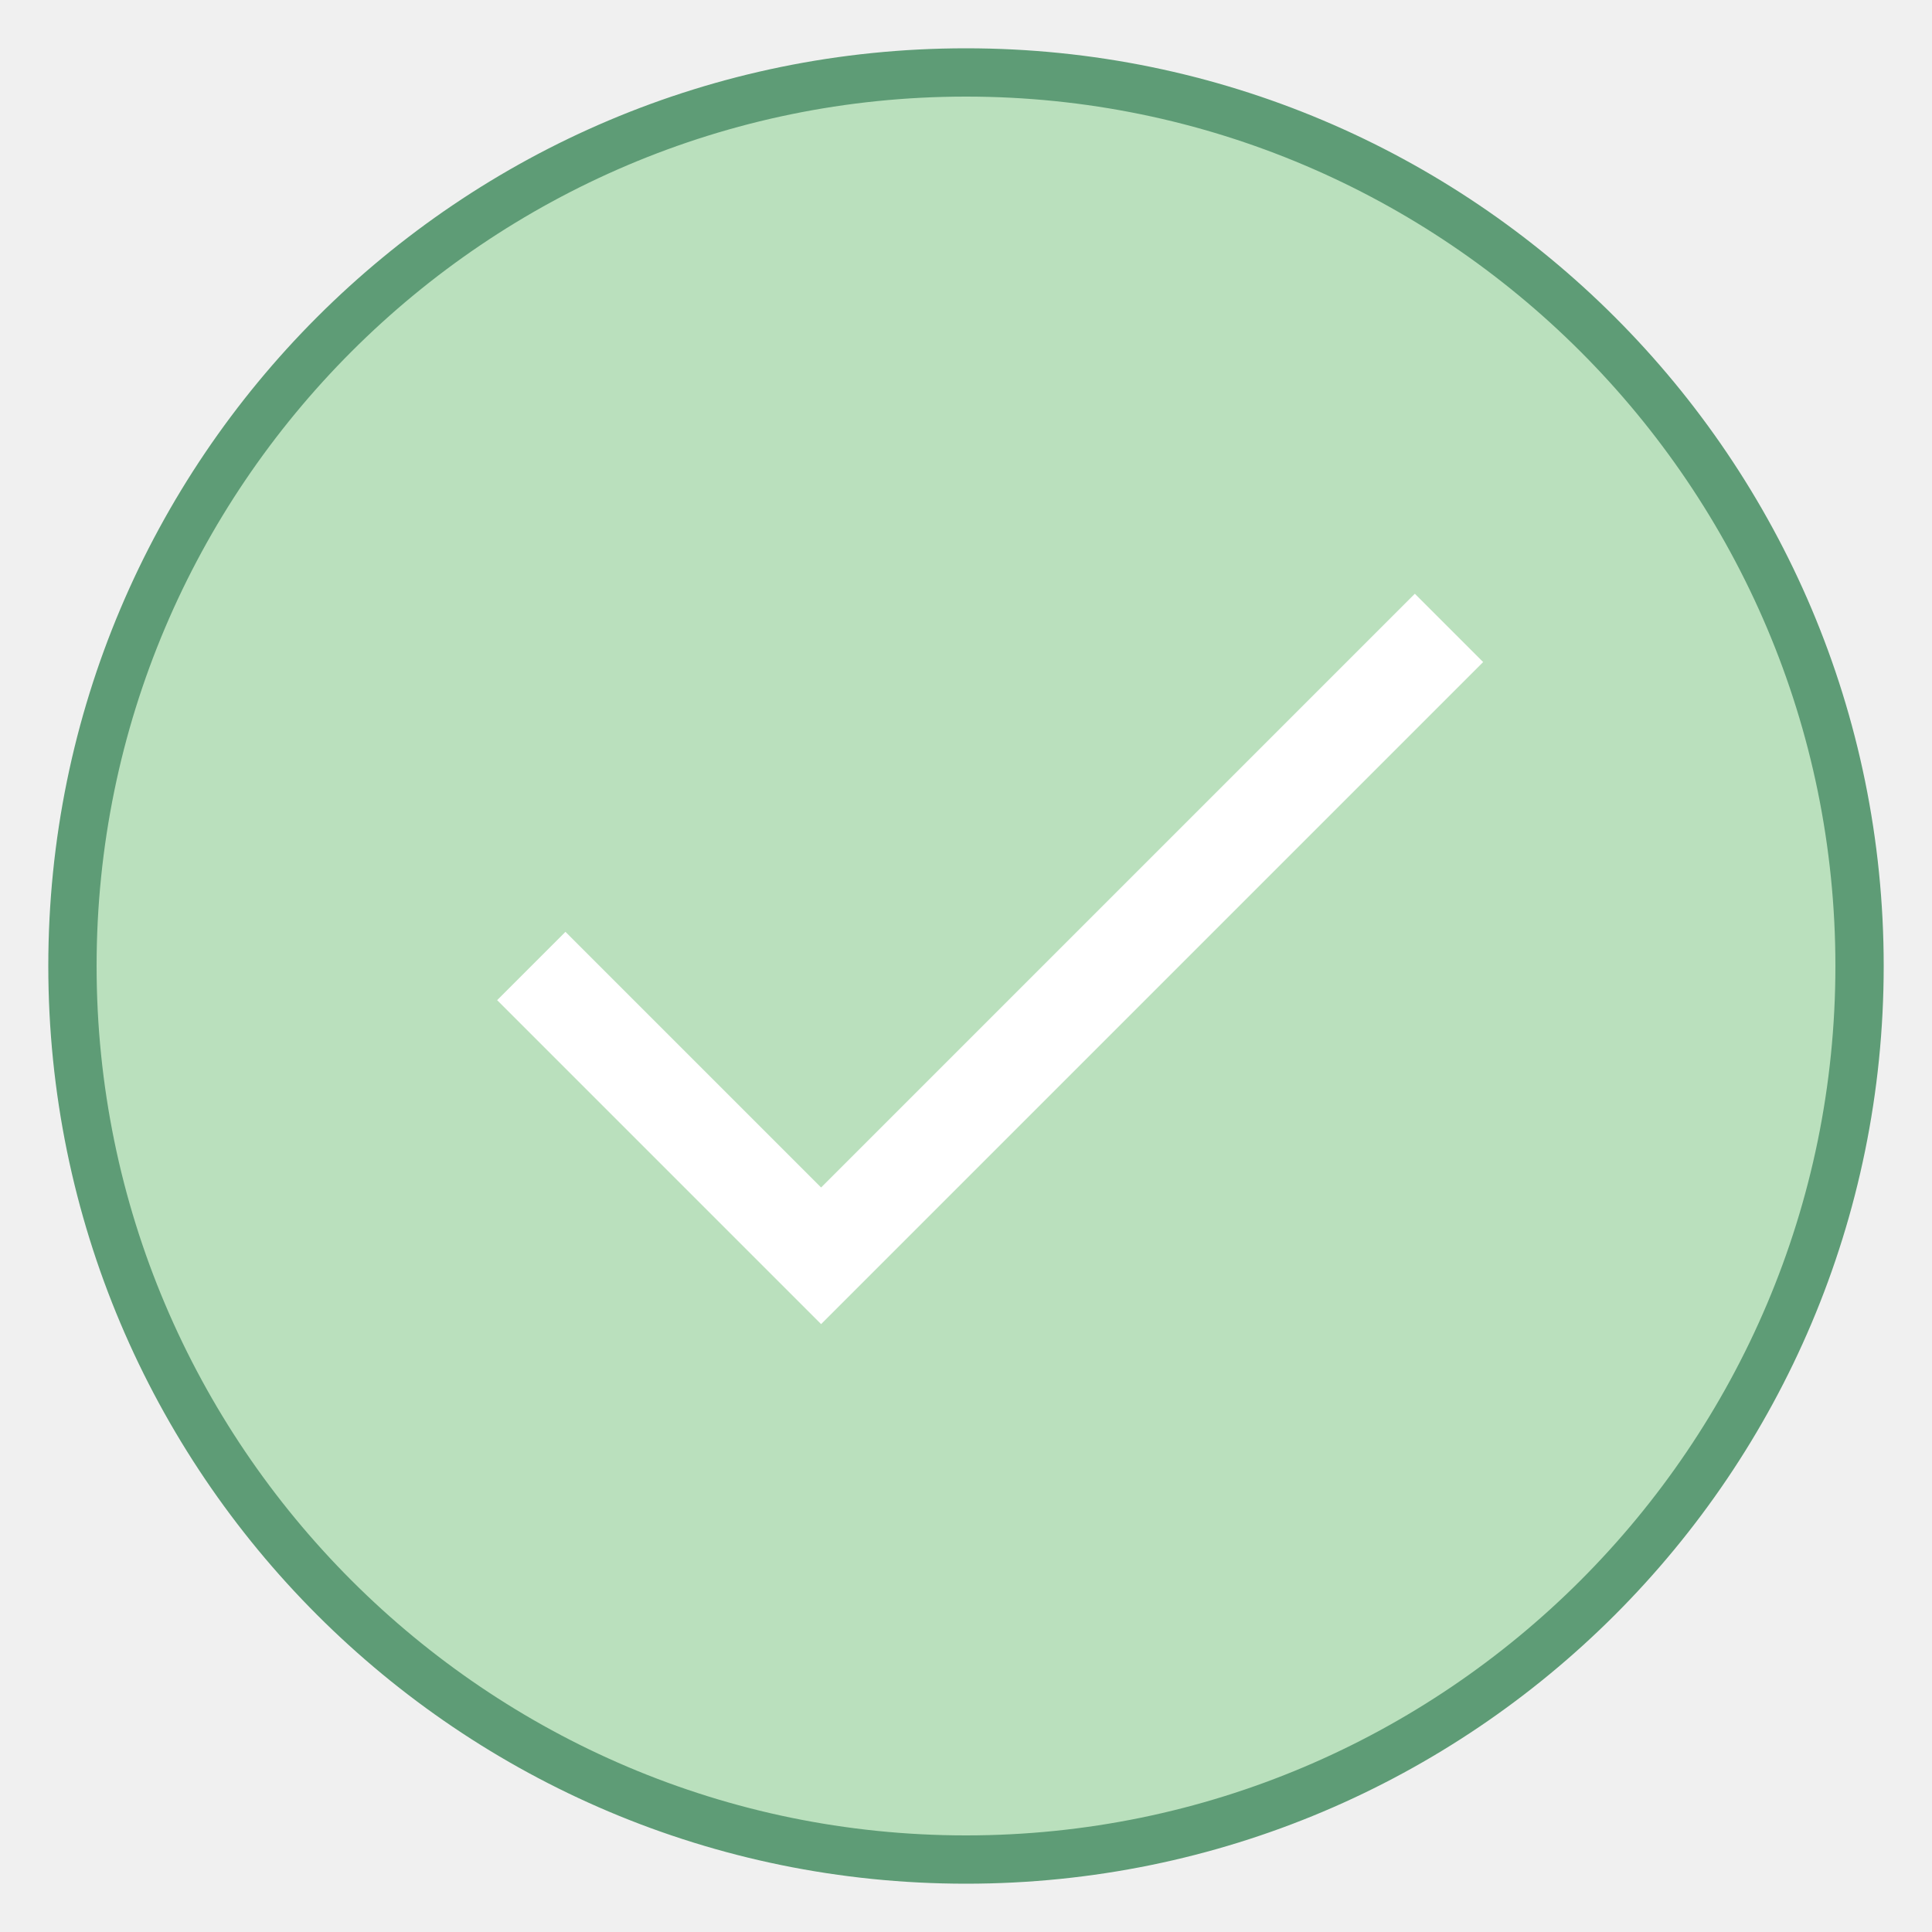
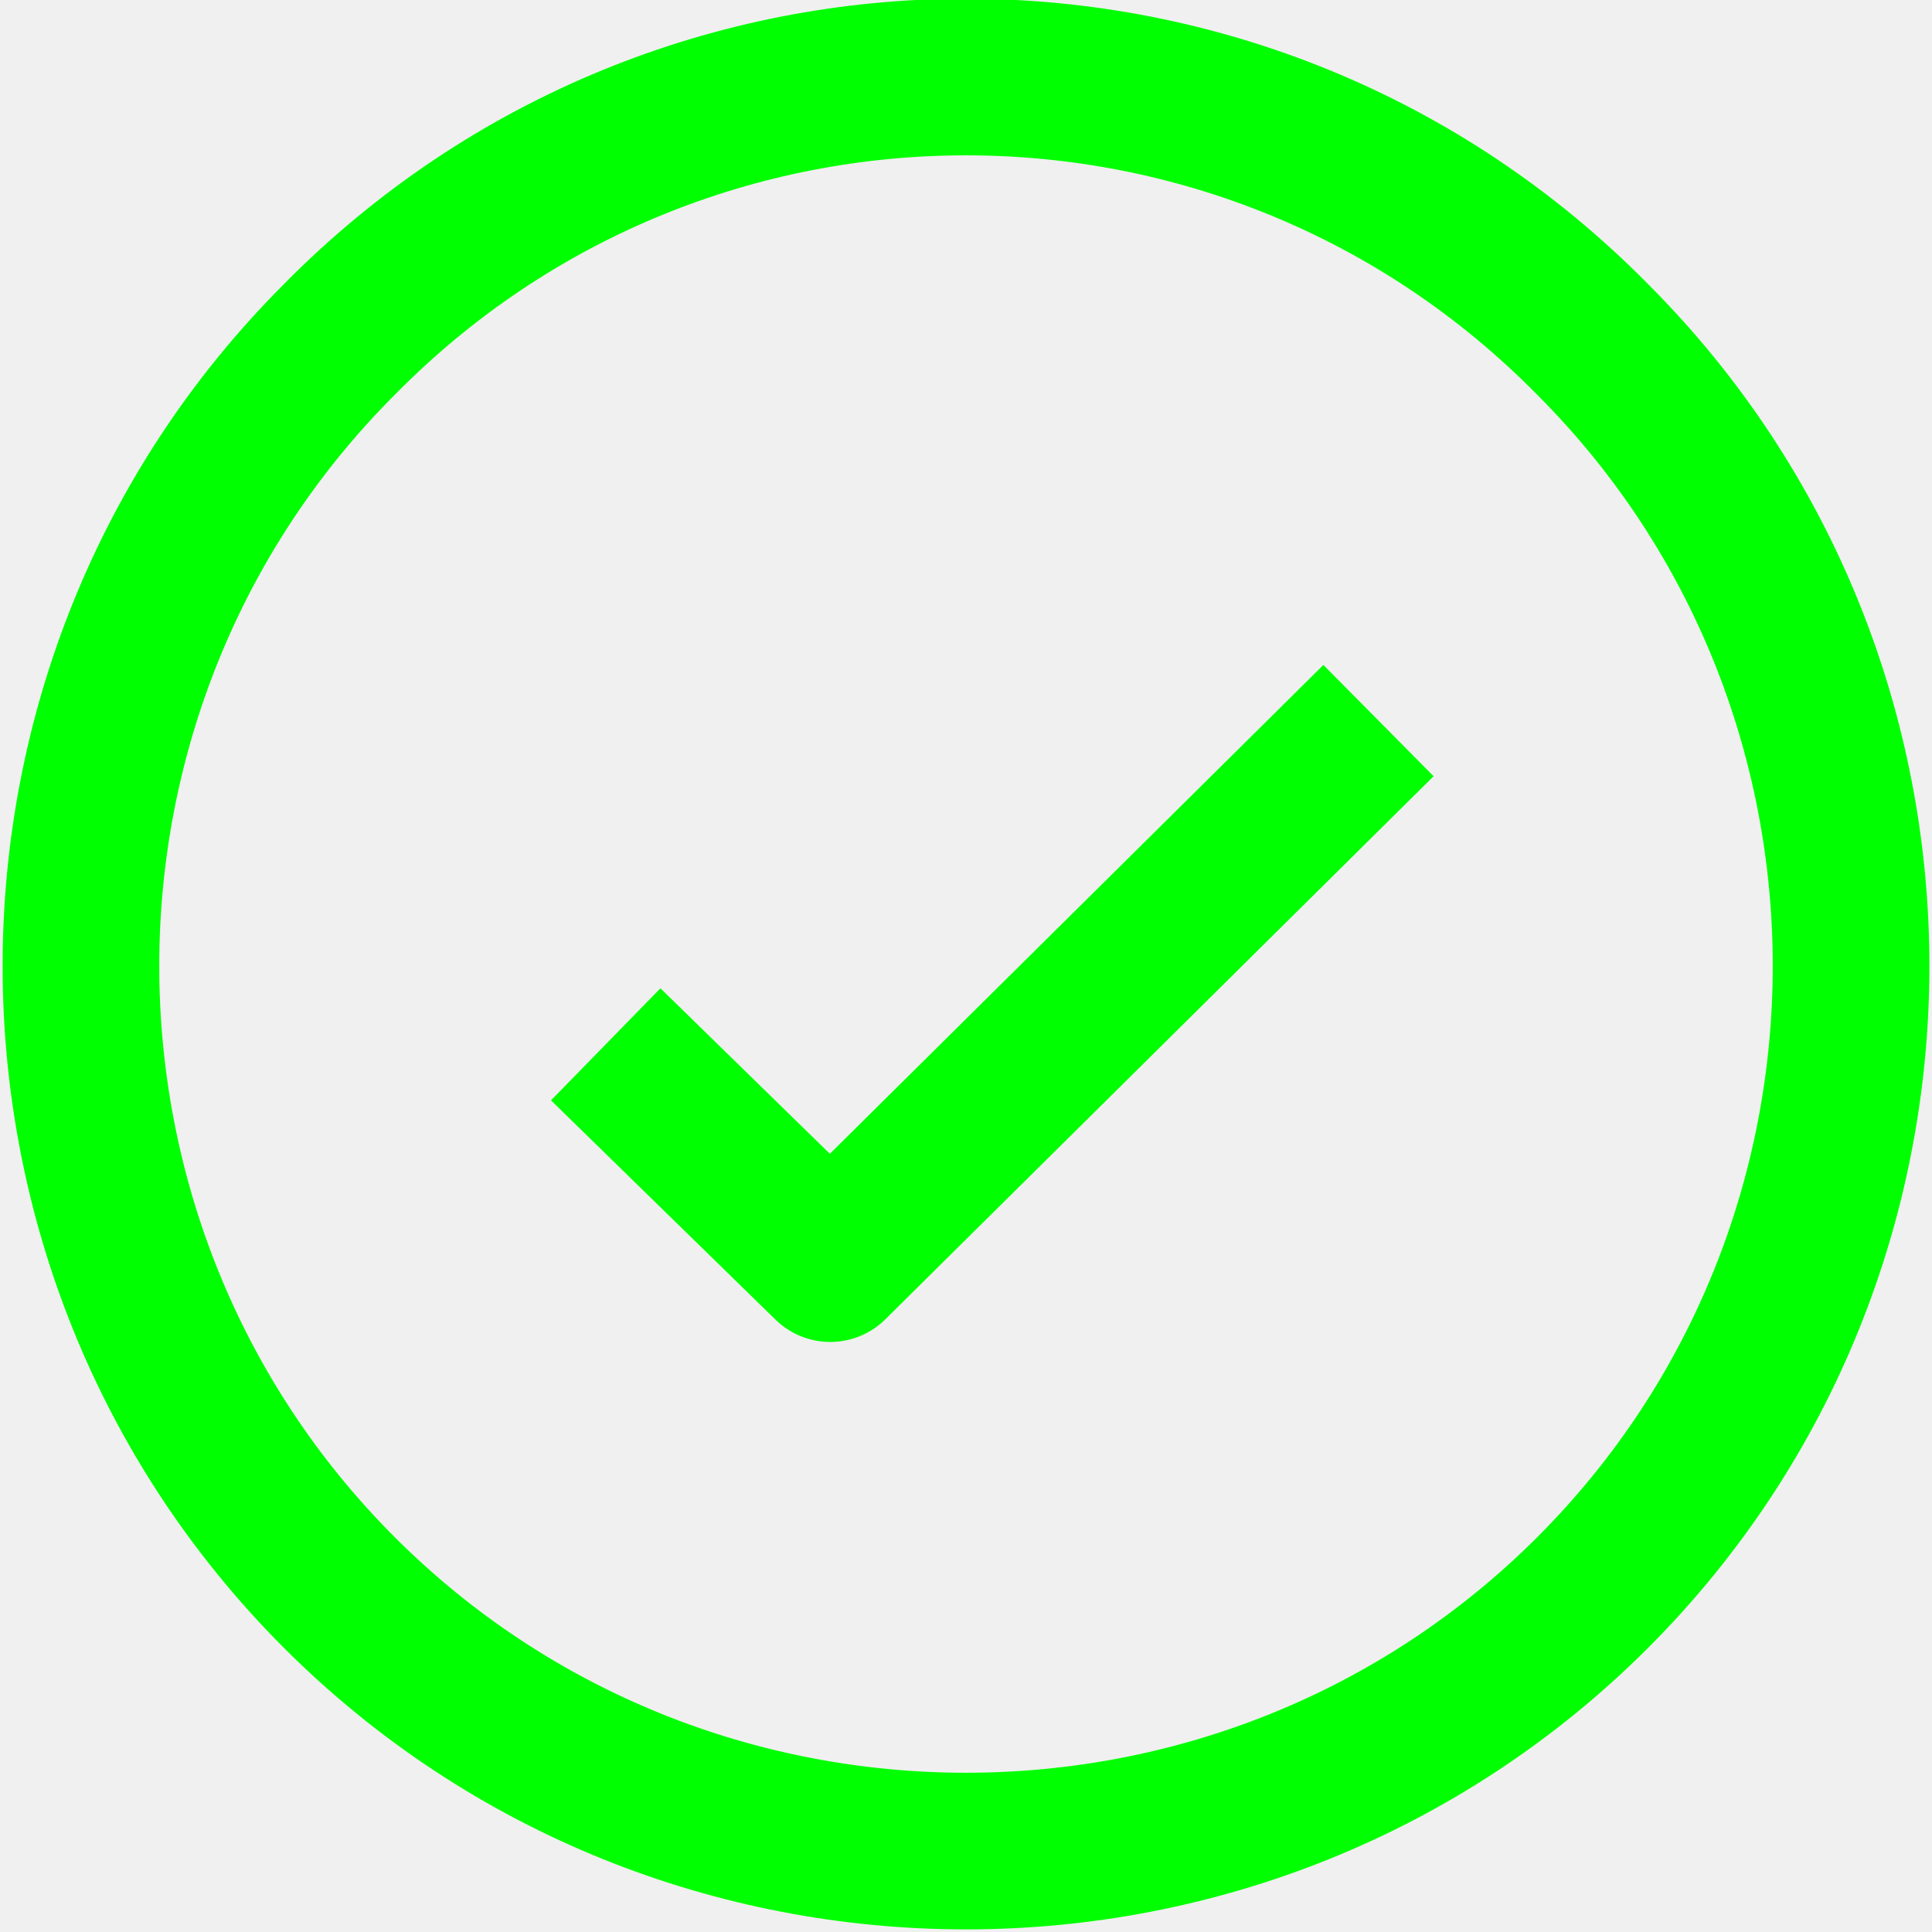
- <svg xmlns="http://www.w3.org/2000/svg" version="1.1" id="Layer_1" x="0px" y="0px" viewBox="0 0 40 40" style="enable-background:new 0 0 40 40;" xml:space="preserve" width="100px" height="100px">
-   <g>
-     <path style="fill:#BAE0BD;" d="M20,38.5C9.799,38.5,1.5,30.201,1.5,20S9.799,1.5,20,1.5S38.5,9.799,38.5,20S30.201,38.5,20,38.5z" />
-     <g>
-       <path style="fill:#5E9C76;" d="M20,2c9.925,0,18,8.075,18,18s-8.075,18-18,18S2,29.925,2,20S10.075,2,20,2 M20,1    C9.507,1,1,9.507,1,20s8.507,19,19,19s19-8.507,19-19S30.493,1,20,1L20,1z" />
-     </g>
-   </g>
-   <polyline style="fill:none;stroke:#FFFFFF;stroke-width:2;stroke-miterlimit:10;" points="11,20 17,26 30,13 " />
+ <svg xmlns="http://www.w3.org/2000/svg" version="1.1" id="tick" x="0px" y="0px" viewBox="0 0 37 37" style="enable-background:new 0 0 37 37;" xml:space="preserve">
+   <path class="circ path" style="fill:none;stroke:#00FF00;stroke-width:3;stroke-linejoin:round;stroke-miterlimit:10;" d="     M30.5,6.5L30.5,6.5c6.6,6.6,6.6,17.4,0,24l0,0c-6.6,6.6-17.4,6.6-24,0l0,0c-6.6-6.6-6.6-17.4,0-24l0,0C13.1-0.2,23.9-0.2,30.5,6.5z" />
+   <polyline class="tick path" style="fill:none;stroke:#00FF00;stroke-width:3;stroke-linejoin:round;stroke-miterlimit:10;" points="     11.6,20 15.9,24.2 26.4,13.8 " />
</svg>
